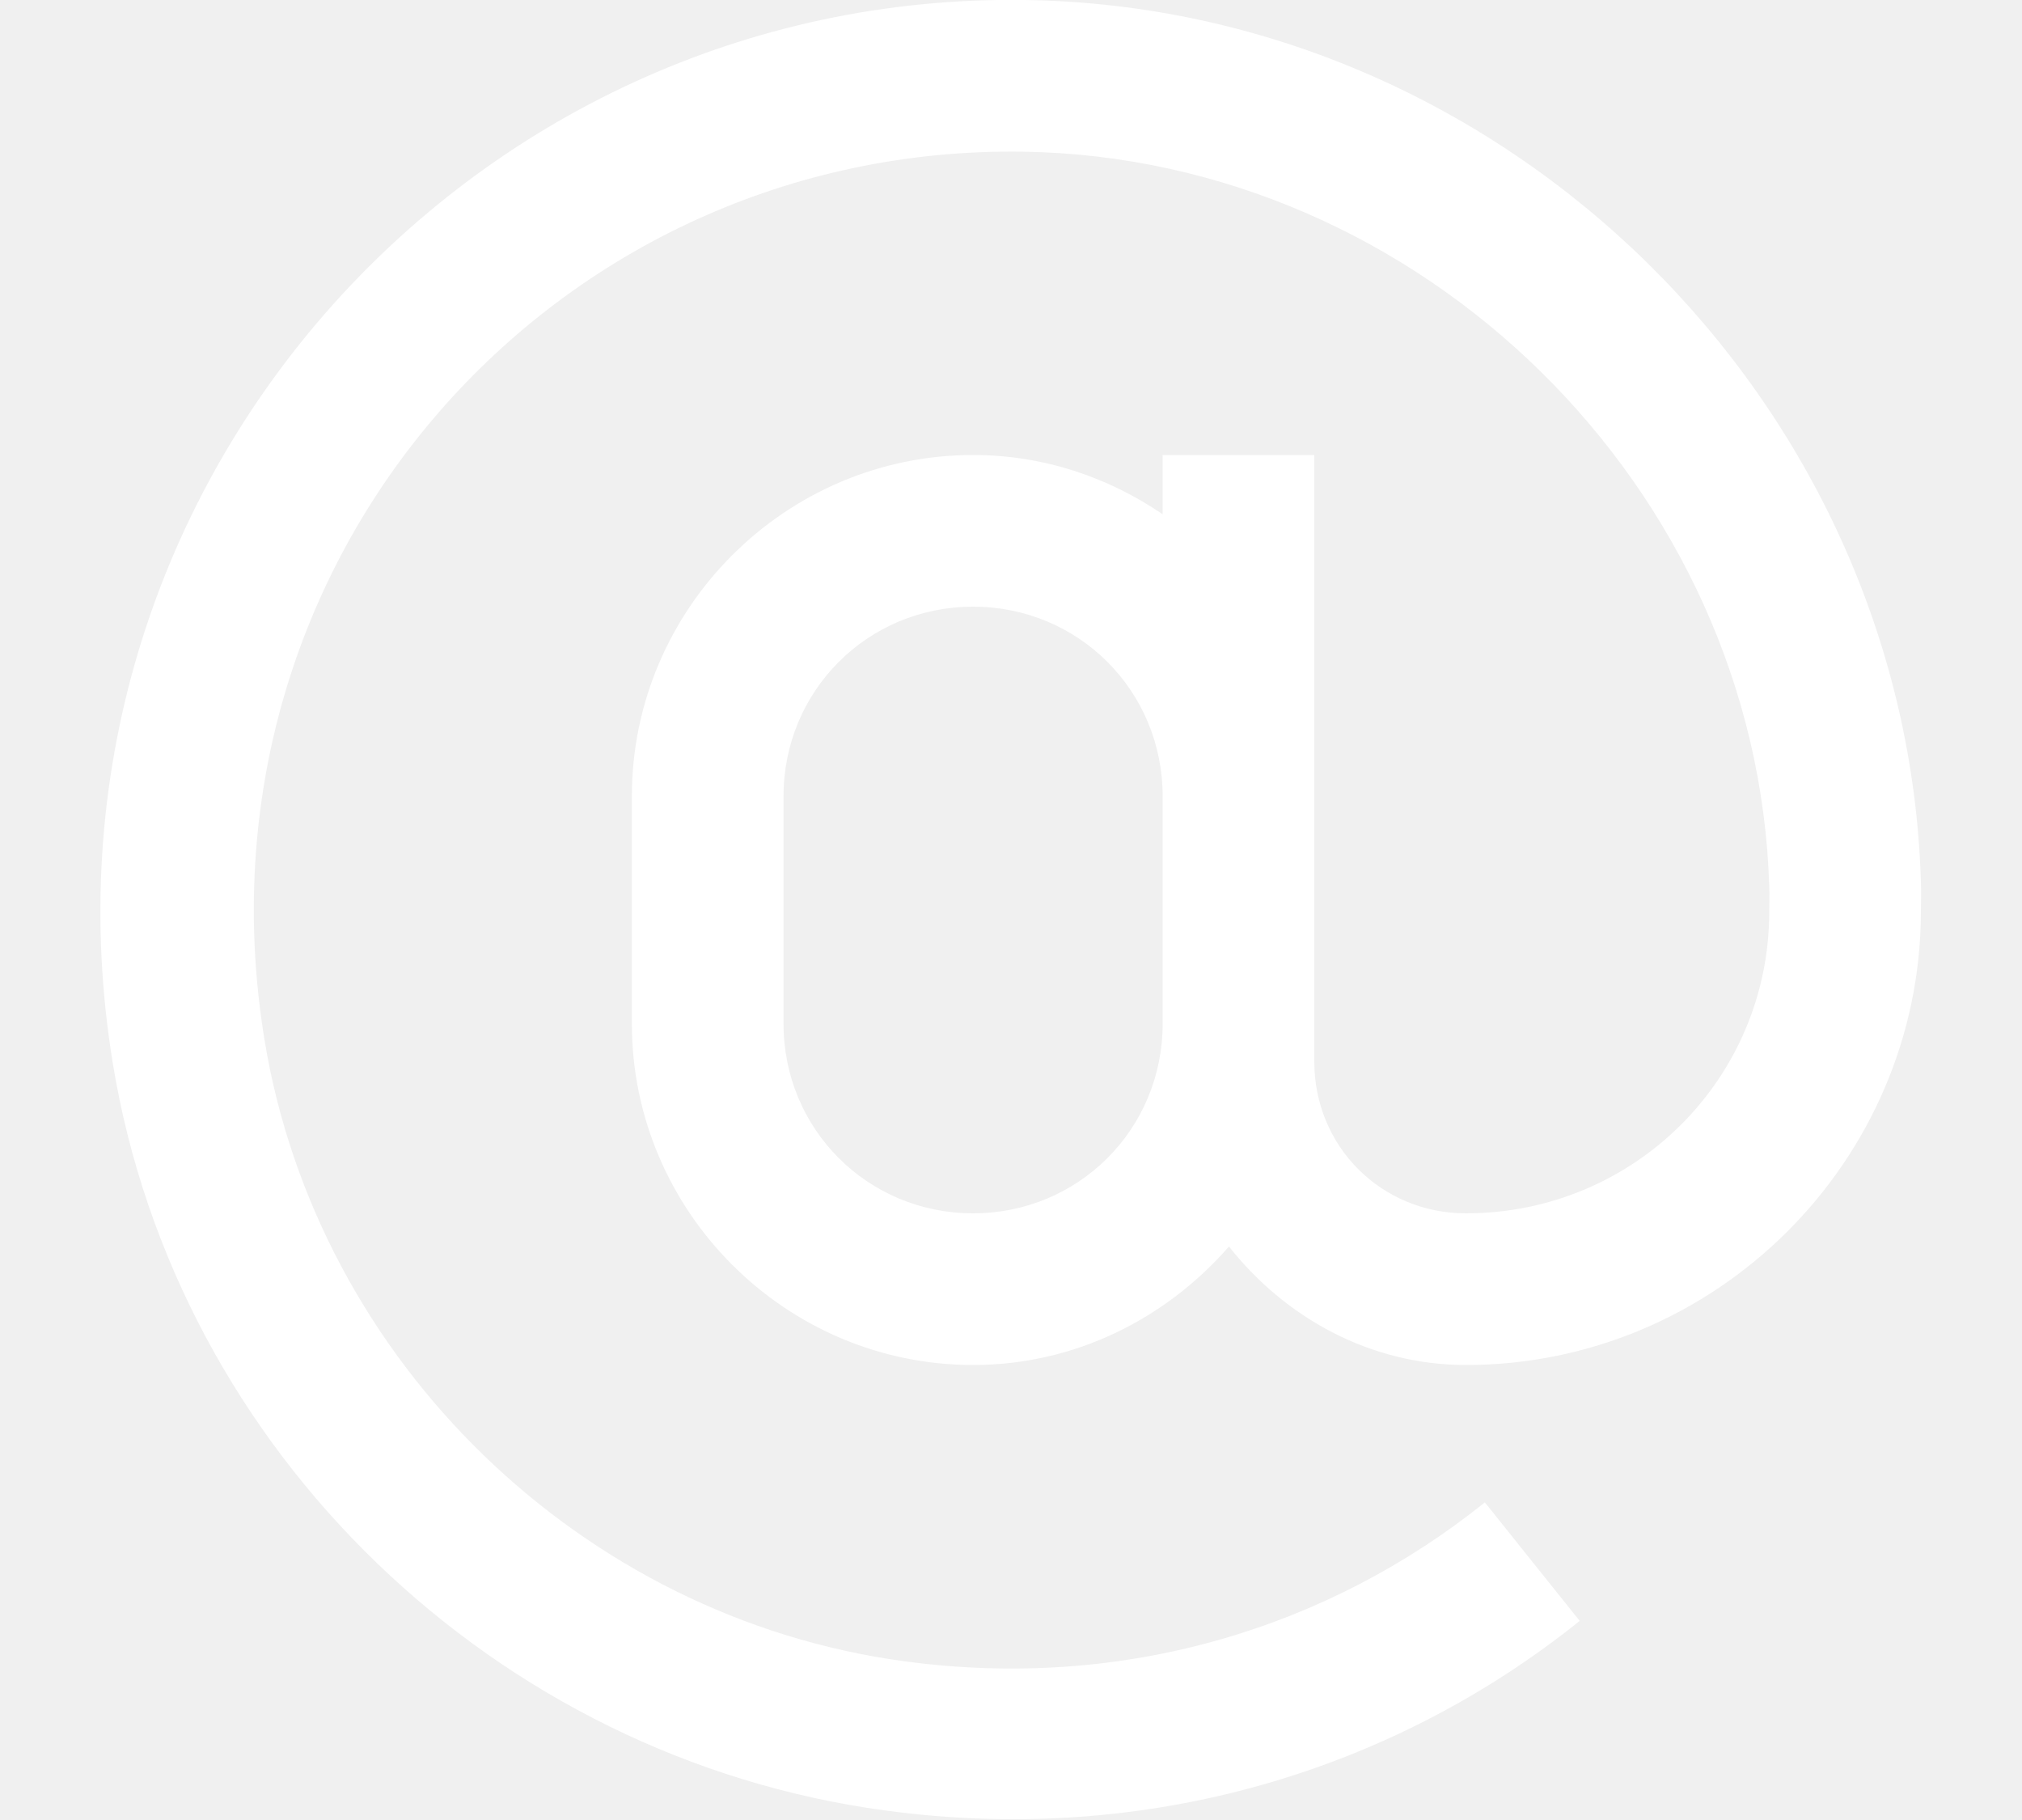
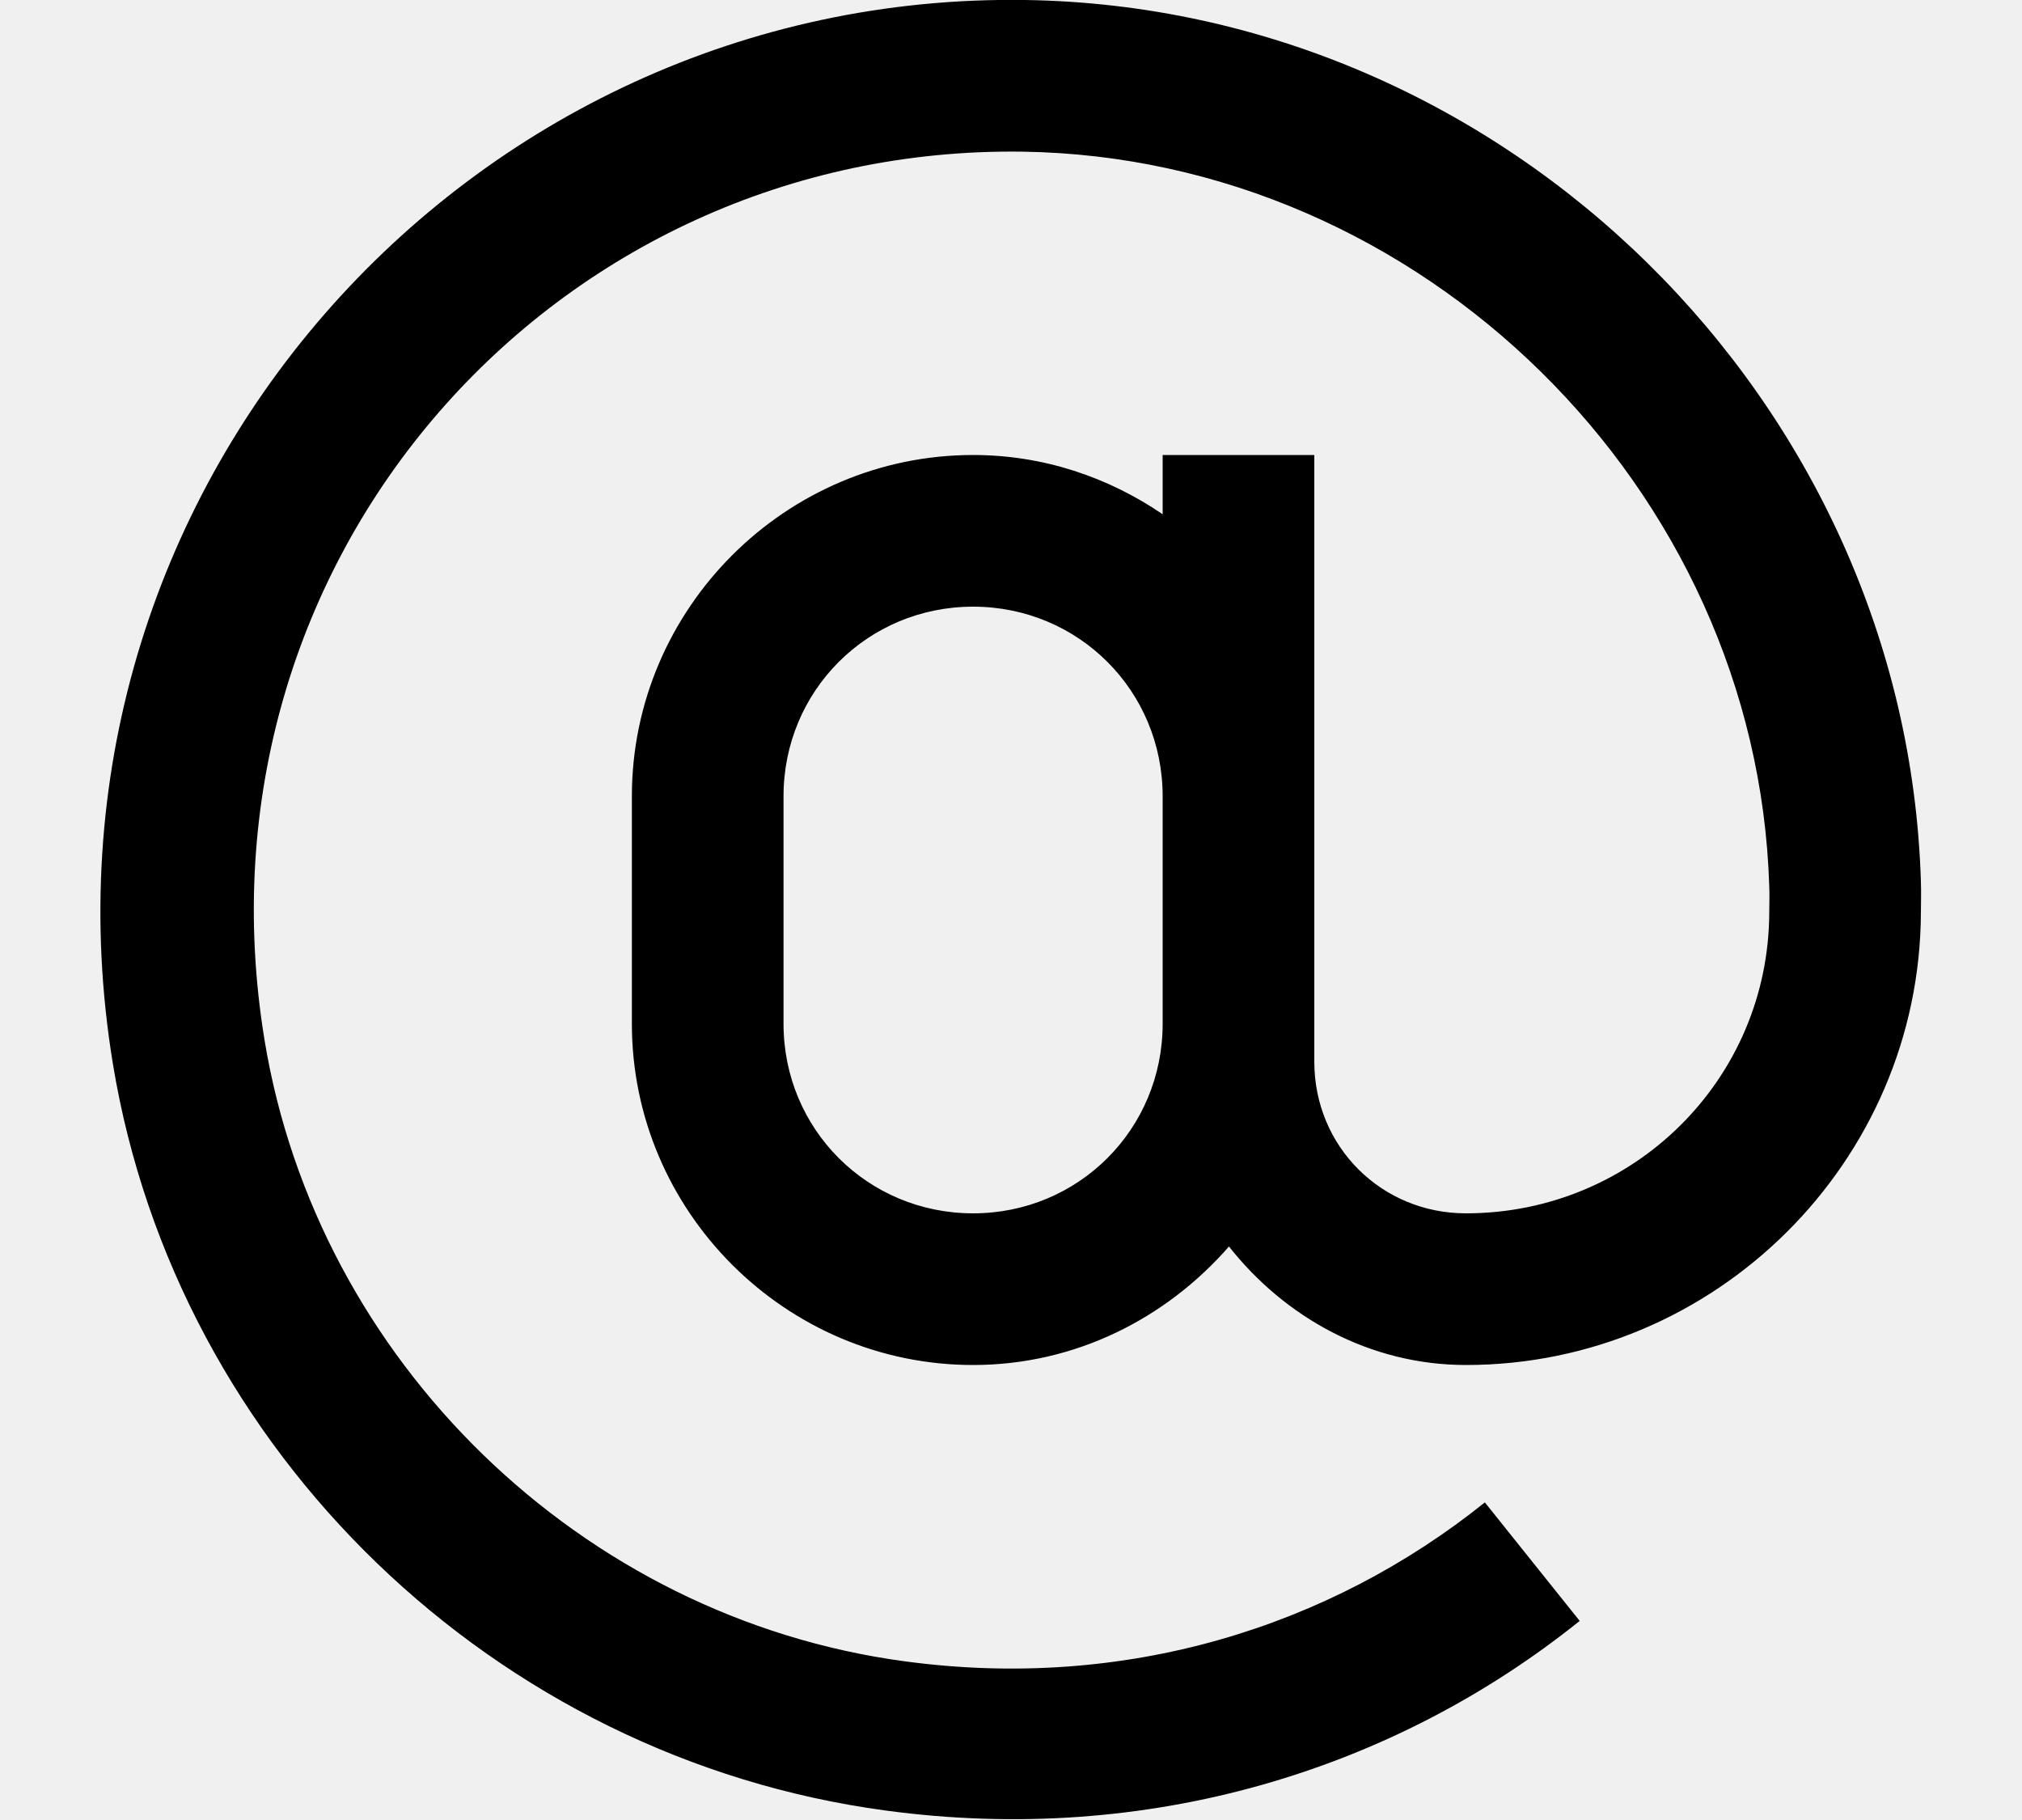
<svg xmlns="http://www.w3.org/2000/svg" width="20" height="18" viewBox="0 0 20 18" fill="none">
-   <path d="M10.14 2.96646e-05C4.617 -0.082 0.187 4.863 1.117 10.524C1.75 14.363 4.902 17.387 8.758 17.906C11.355 18.258 13.785 17.508 15.625 16.031L14.687 14.859C13.152 16.09 11.133 16.727 8.945 16.43C5.754 16 3.14 13.465 2.617 10.289C1.832 5.512 5.496 1.434 10.117 1.5C14.059 1.559 17.379 4.824 17.5 8.766C17.504 8.852 17.5 8.934 17.5 9.023C17.496 10.676 16.156 12 14.5 12C13.664 12 13 11.34 13 10.5V4.5H11.5V5.086C10.961 4.719 10.32 4.5 9.625 4.5C7.769 4.5 6.25 6.02 6.25 7.875V10.125C6.25 11.98 7.769 13.5 9.625 13.5C10.637 13.5 11.535 13.039 12.156 12.328C12.707 13.027 13.547 13.5 14.5 13.5C16.965 13.5 18.992 11.492 19 9.023C19 8.926 19.004 8.828 19 8.719C18.855 3.969 14.894 0.07 10.14 2.96646e-05ZM9.625 6C10.668 6 11.5 6.832 11.5 7.875V10.125C11.5 11.168 10.668 12 9.625 12C8.582 12 7.75 11.168 7.75 10.125V7.875C7.75 6.832 8.582 6 9.625 6Z" fill="white" />
+   <path d="M10.14 2.96646e-05C4.617 -0.082 0.187 4.863 1.117 10.524C1.75 14.363 4.902 17.387 8.758 17.906C11.355 18.258 13.785 17.508 15.625 16.031L14.687 14.859C13.152 16.09 11.133 16.727 8.945 16.43C5.754 16 3.14 13.465 2.617 10.289C1.832 5.512 5.496 1.434 10.117 1.5C14.059 1.559 17.379 4.824 17.5 8.766C17.504 8.852 17.5 8.934 17.5 9.023C17.496 10.676 16.156 12 14.5 12C13.664 12 13 11.34 13 10.5V4.5H11.5V5.086C10.961 4.719 10.32 4.5 9.625 4.5C7.769 4.5 6.25 6.02 6.25 7.875V10.125C6.25 11.98 7.769 13.5 9.625 13.5C10.637 13.5 11.535 13.039 12.156 12.328C12.707 13.027 13.547 13.5 14.5 13.5C16.965 13.5 18.992 11.492 19 9.023C19 8.926 19.004 8.828 19 8.719C18.855 3.969 14.894 0.07 10.14 2.96646e-05ZM9.625 6C10.668 6 11.5 6.832 11.5 7.875V10.125C11.5 11.168 10.668 12 9.625 12C8.582 12 7.75 11.168 7.75 10.125V7.875C7.75 6.832 8.582 6 9.625 6Z" fill="currentColor" />
</svg>
